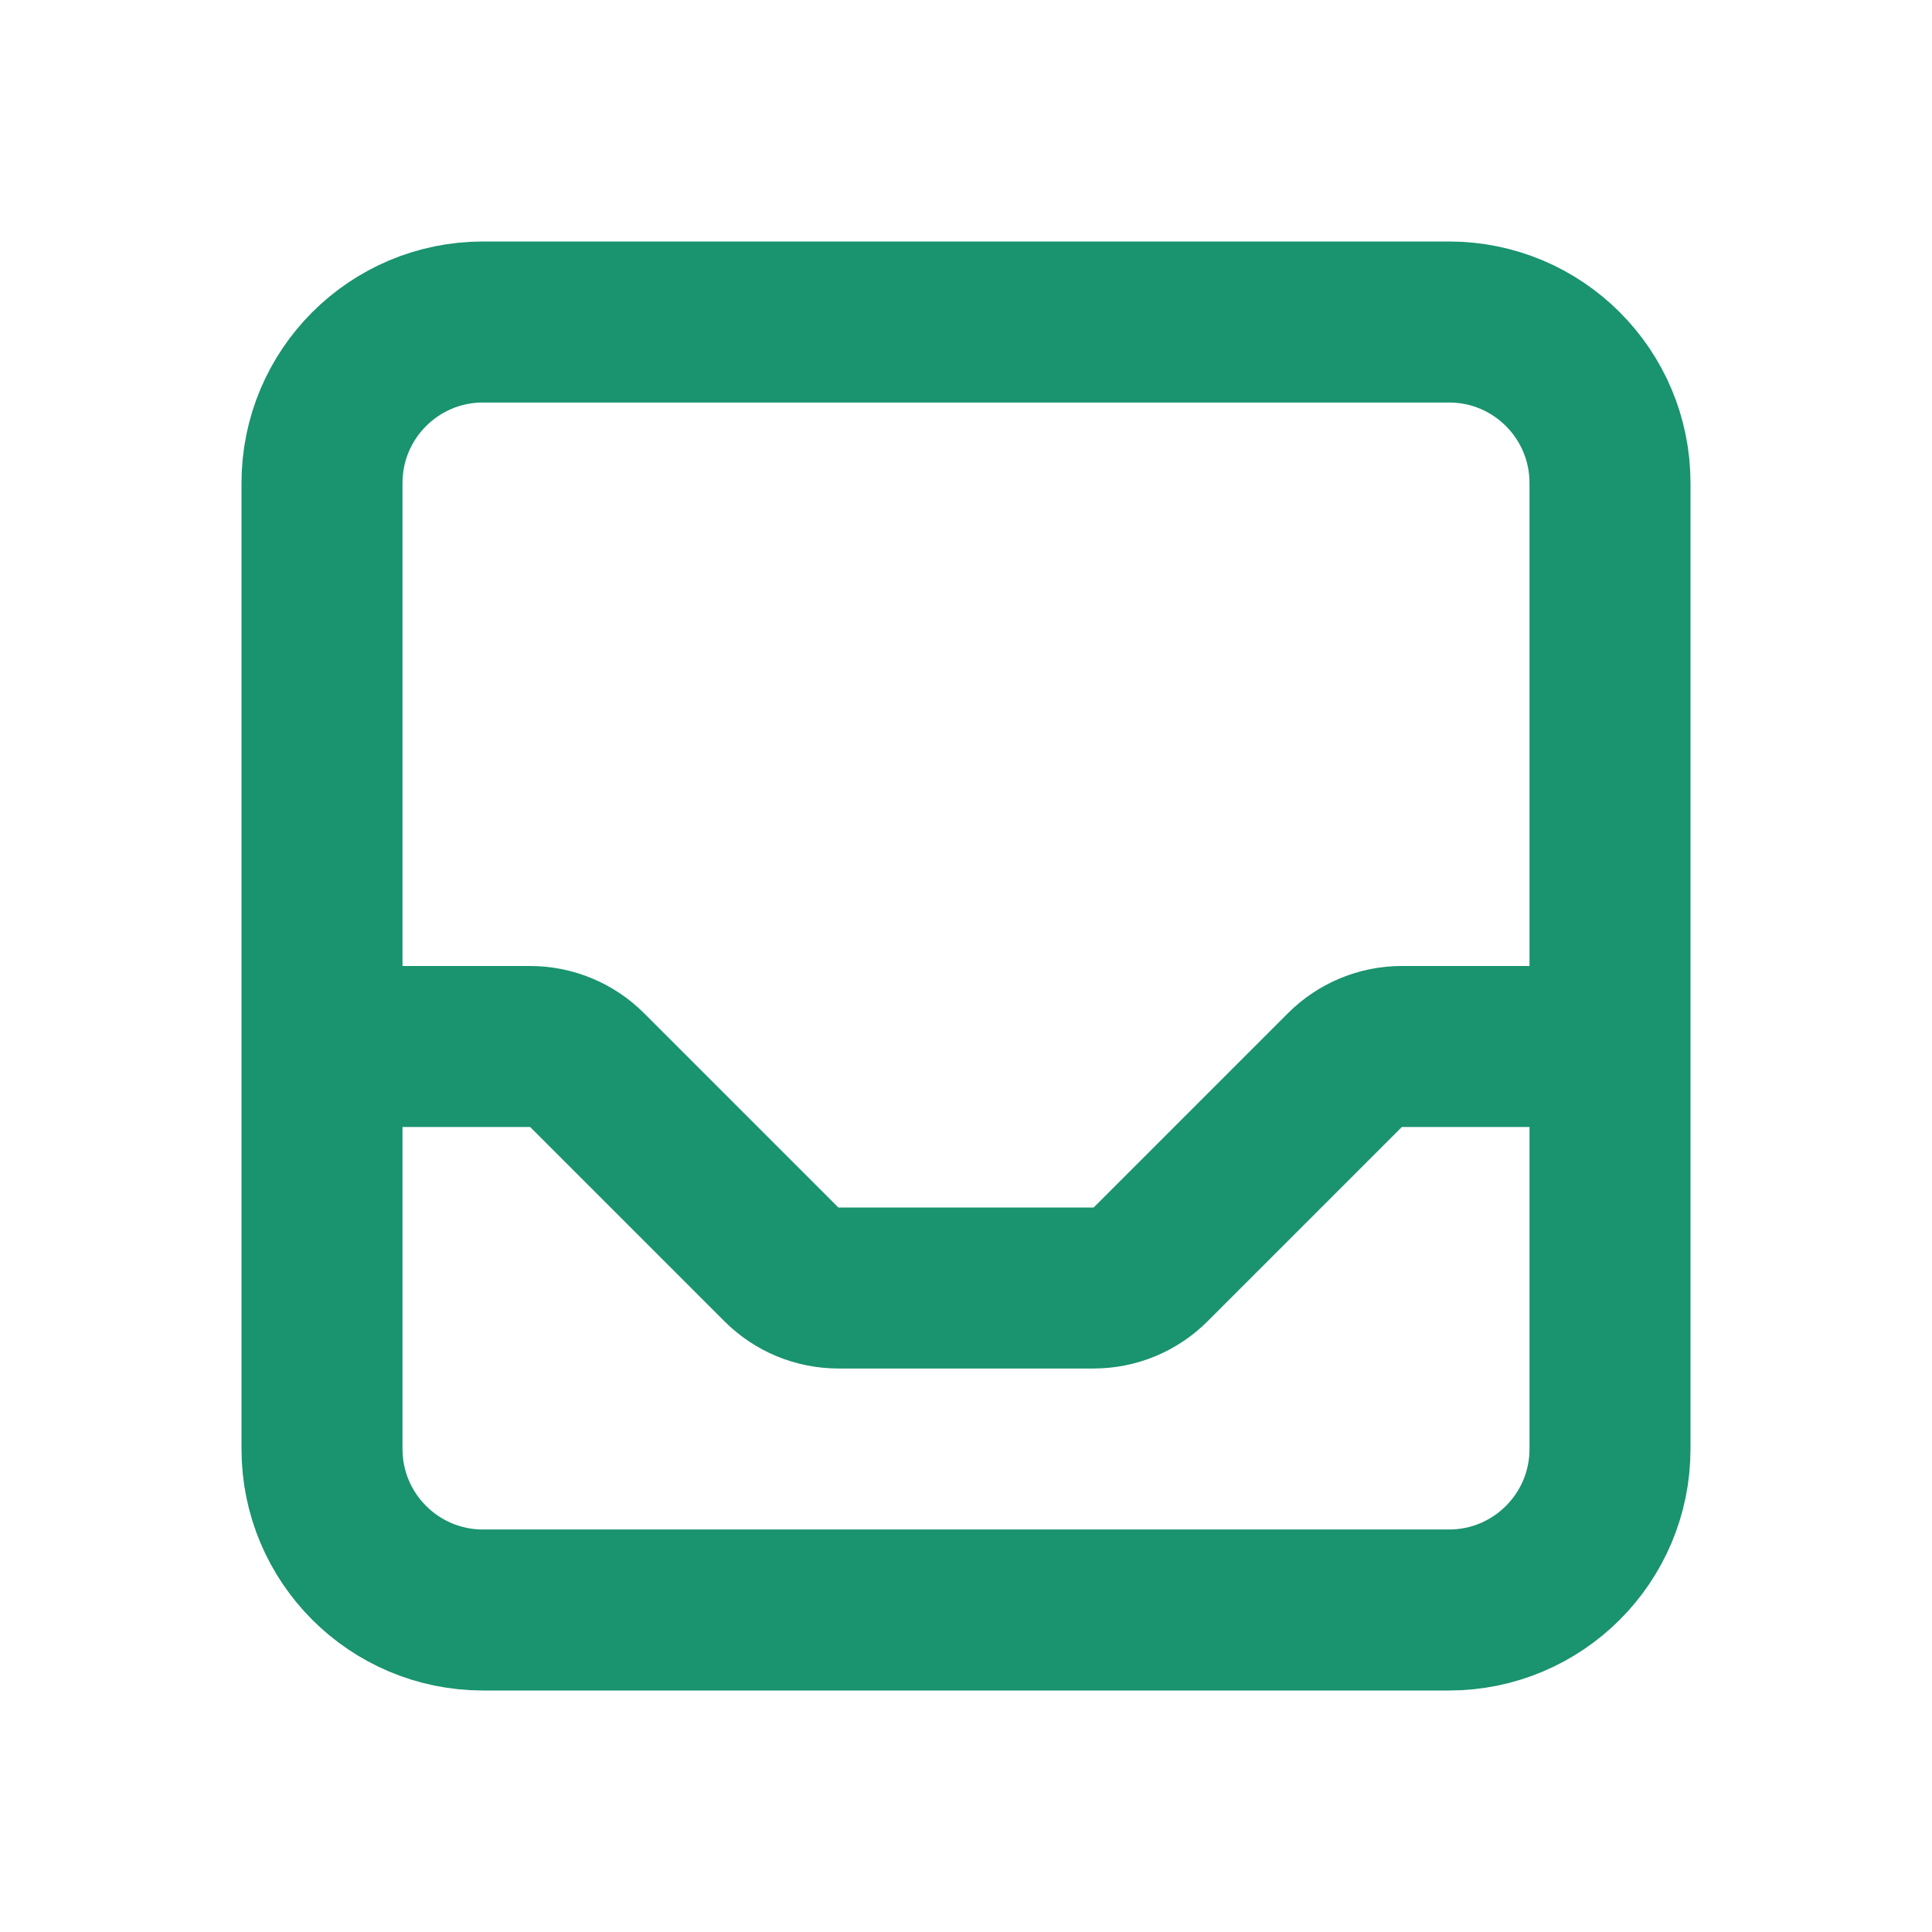
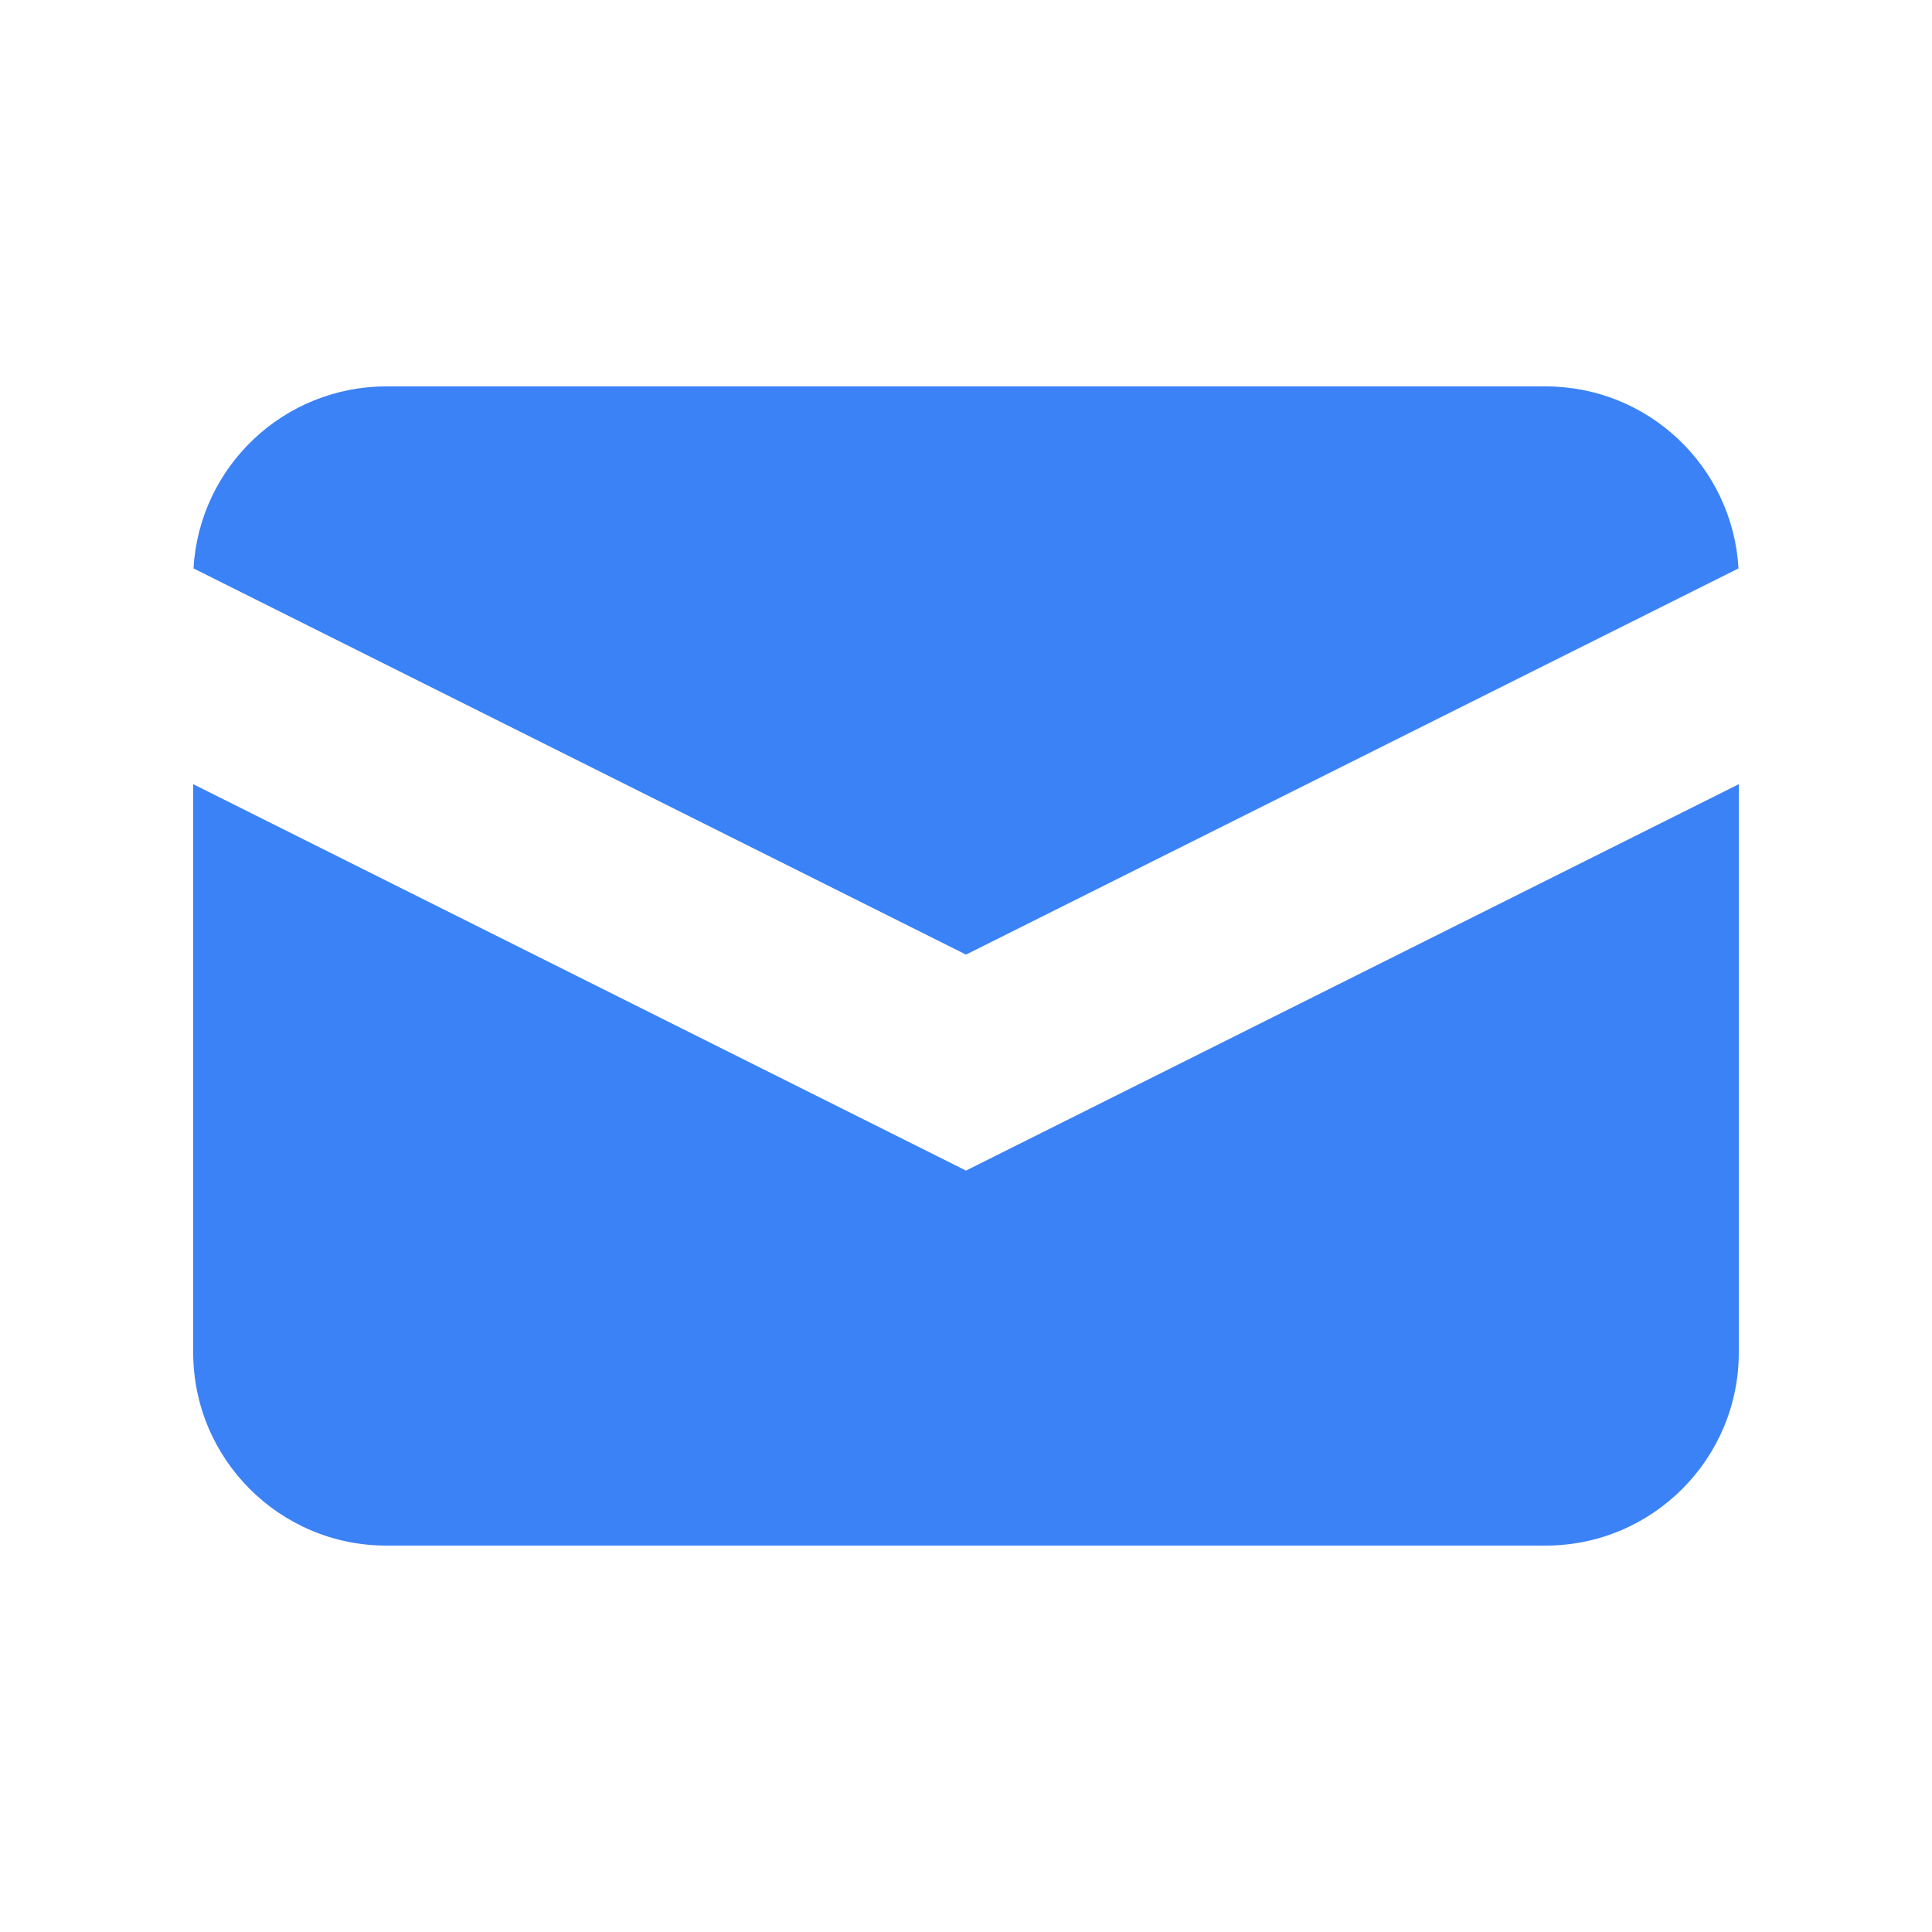
- <svg xmlns="http://www.w3.org/2000/svg" class="w-6 h-6" fill="none" stroke="currentColor" viewBox="0 0 24 24">
-   <path stroke="#1a936f" stroke-linecap="round" stroke-linejoin="round" stroke-width="2" d="M20 13V6a2 2 0 00-2-2H6a2 2 0 00-2 2v7m16 0v5a2 2 0 01-2 2H6a2 2 0 01-2-2v-5m16 0h-2.586a1 1 0 00-.707.293l-2.414 2.414a1 1 0 01-.707.293h-3.172a1 1 0 01-.707-.293l-2.414-2.414A1 1 0 006.586 13H4" />
+ <svg xmlns="http://www.w3.org/2000/svg" class="w-6 h-6" fill="#3B82F6" viewBox="0 0 20 20">
+   <path d="M2.003 5.884L10 9.882l7.997-3.998A2 2 0 0016 4H4a2 2 0 00-1.997 1.884z" />
+   <path d="M18 8.118l-8 4-8-4V14a2 2 0 002 2h12a2 2 0 002-2V8.118z" />
</svg>
